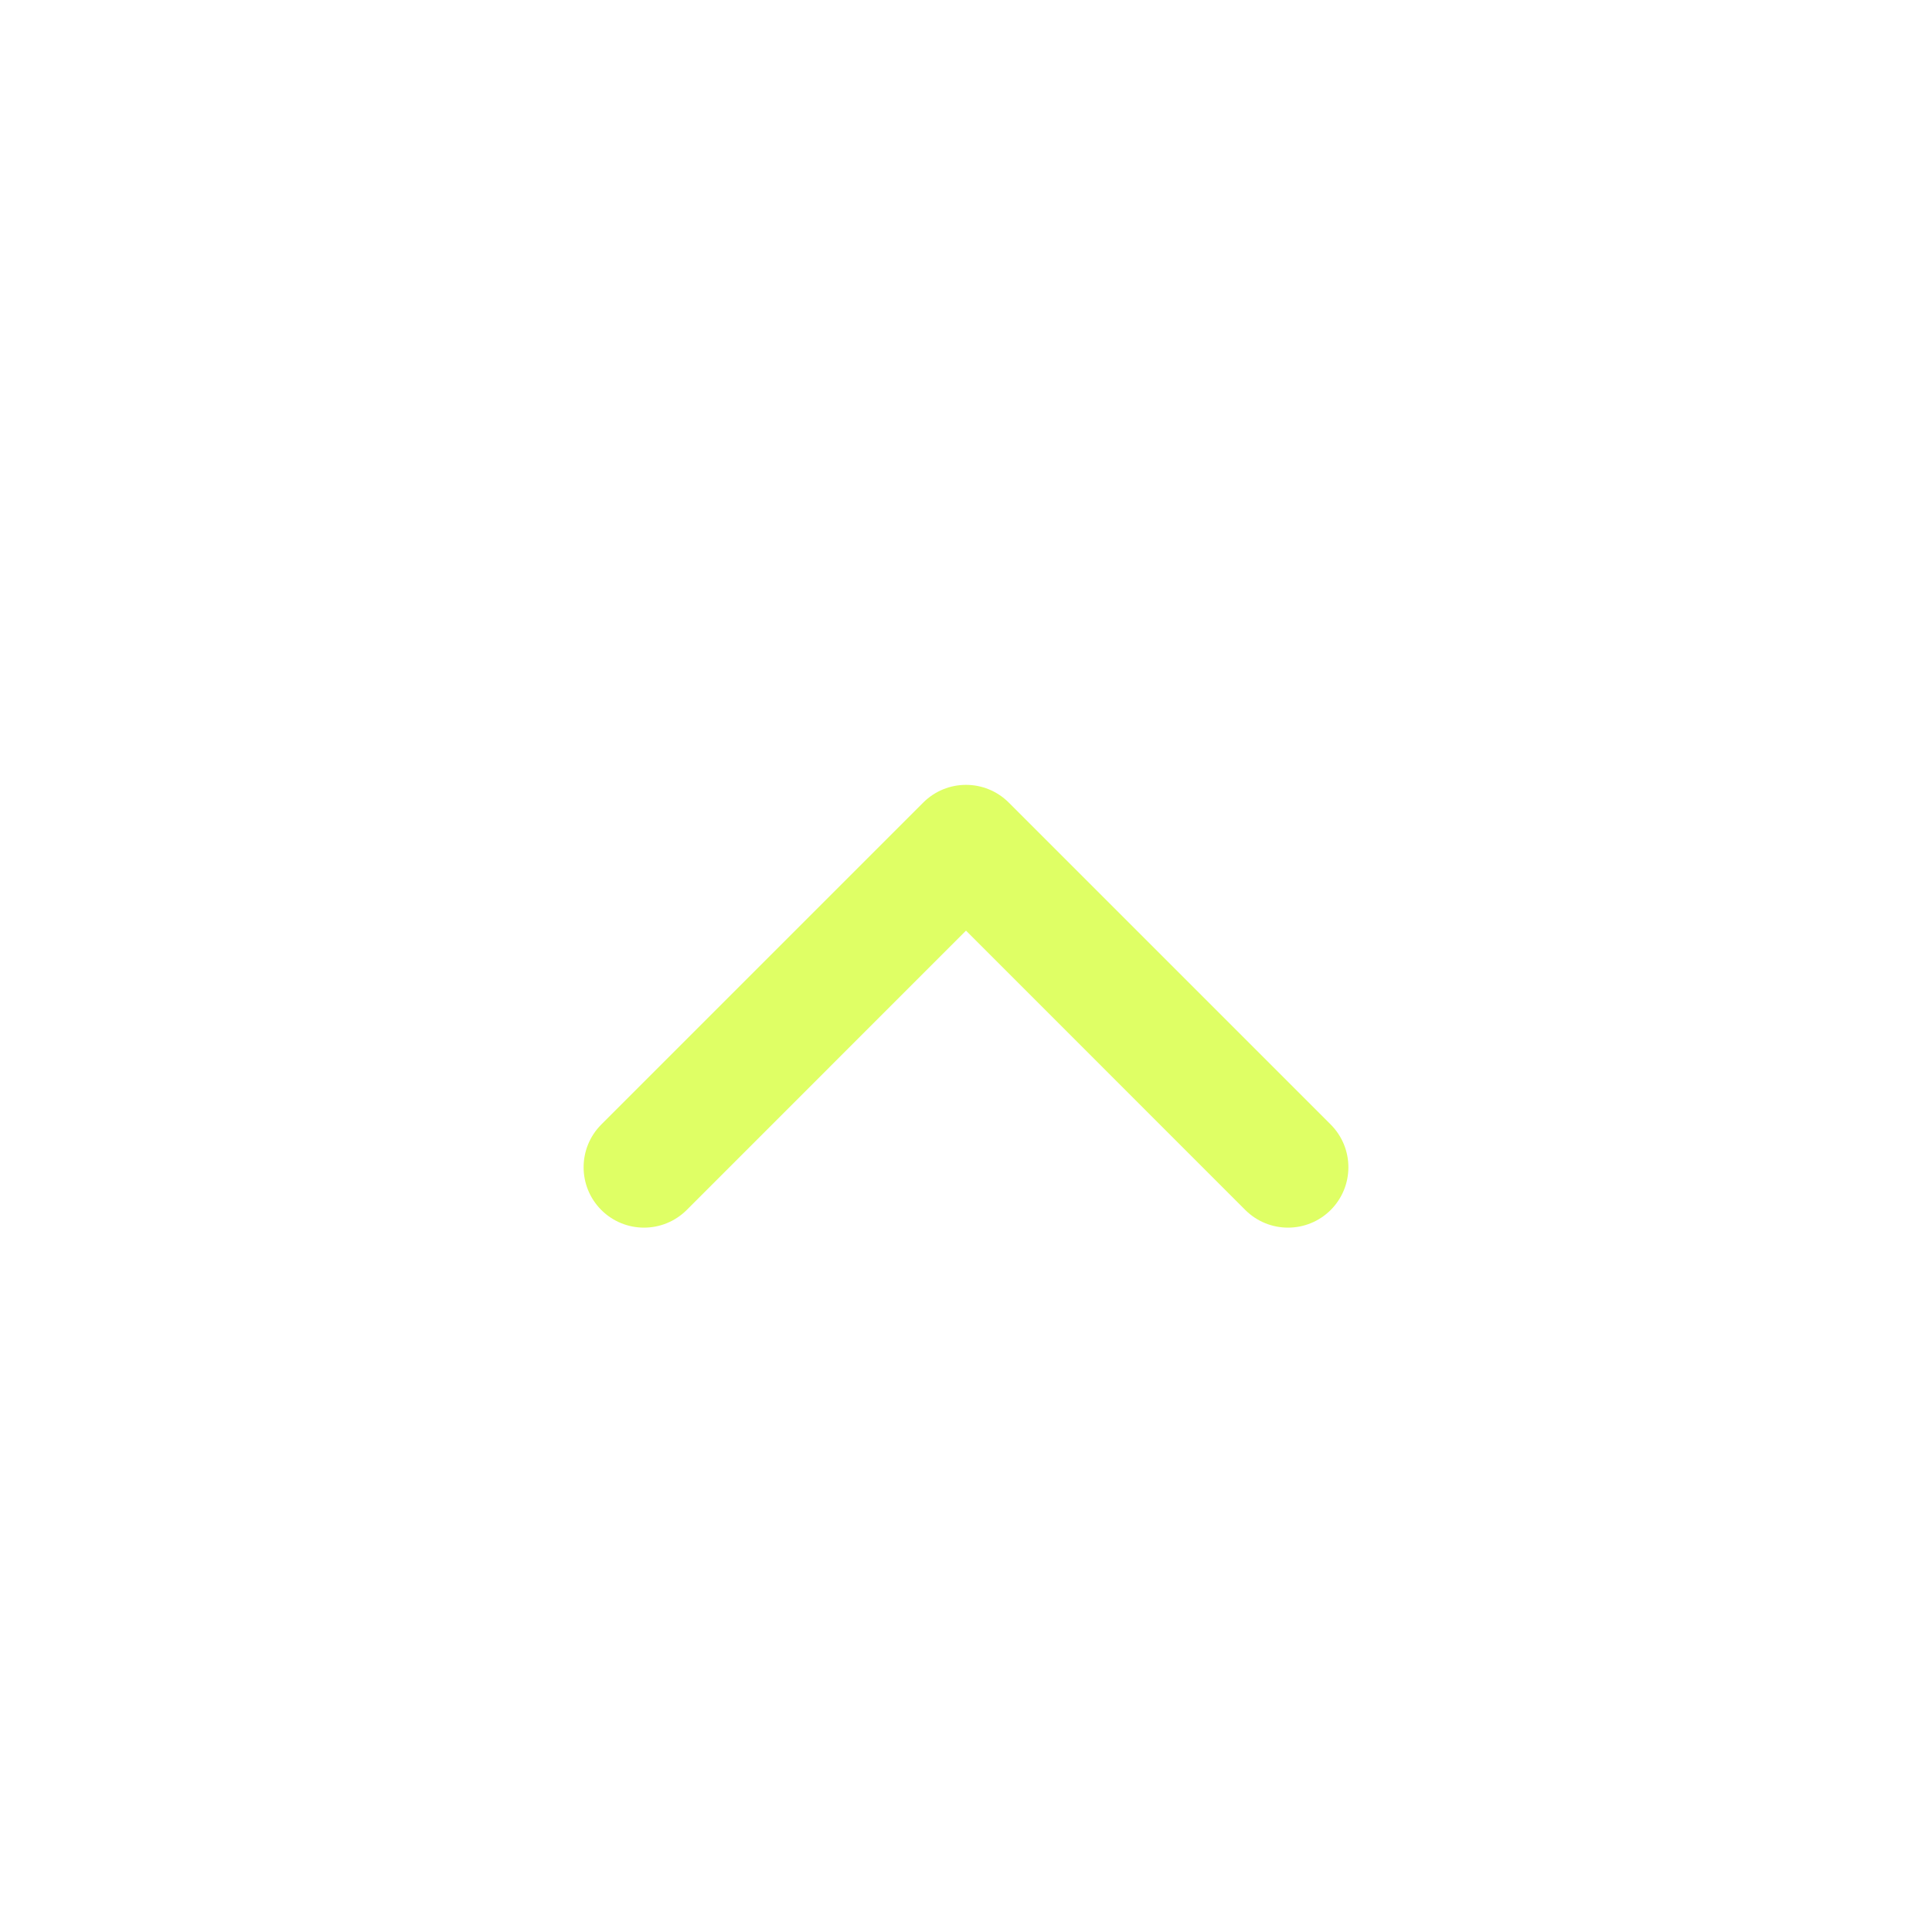
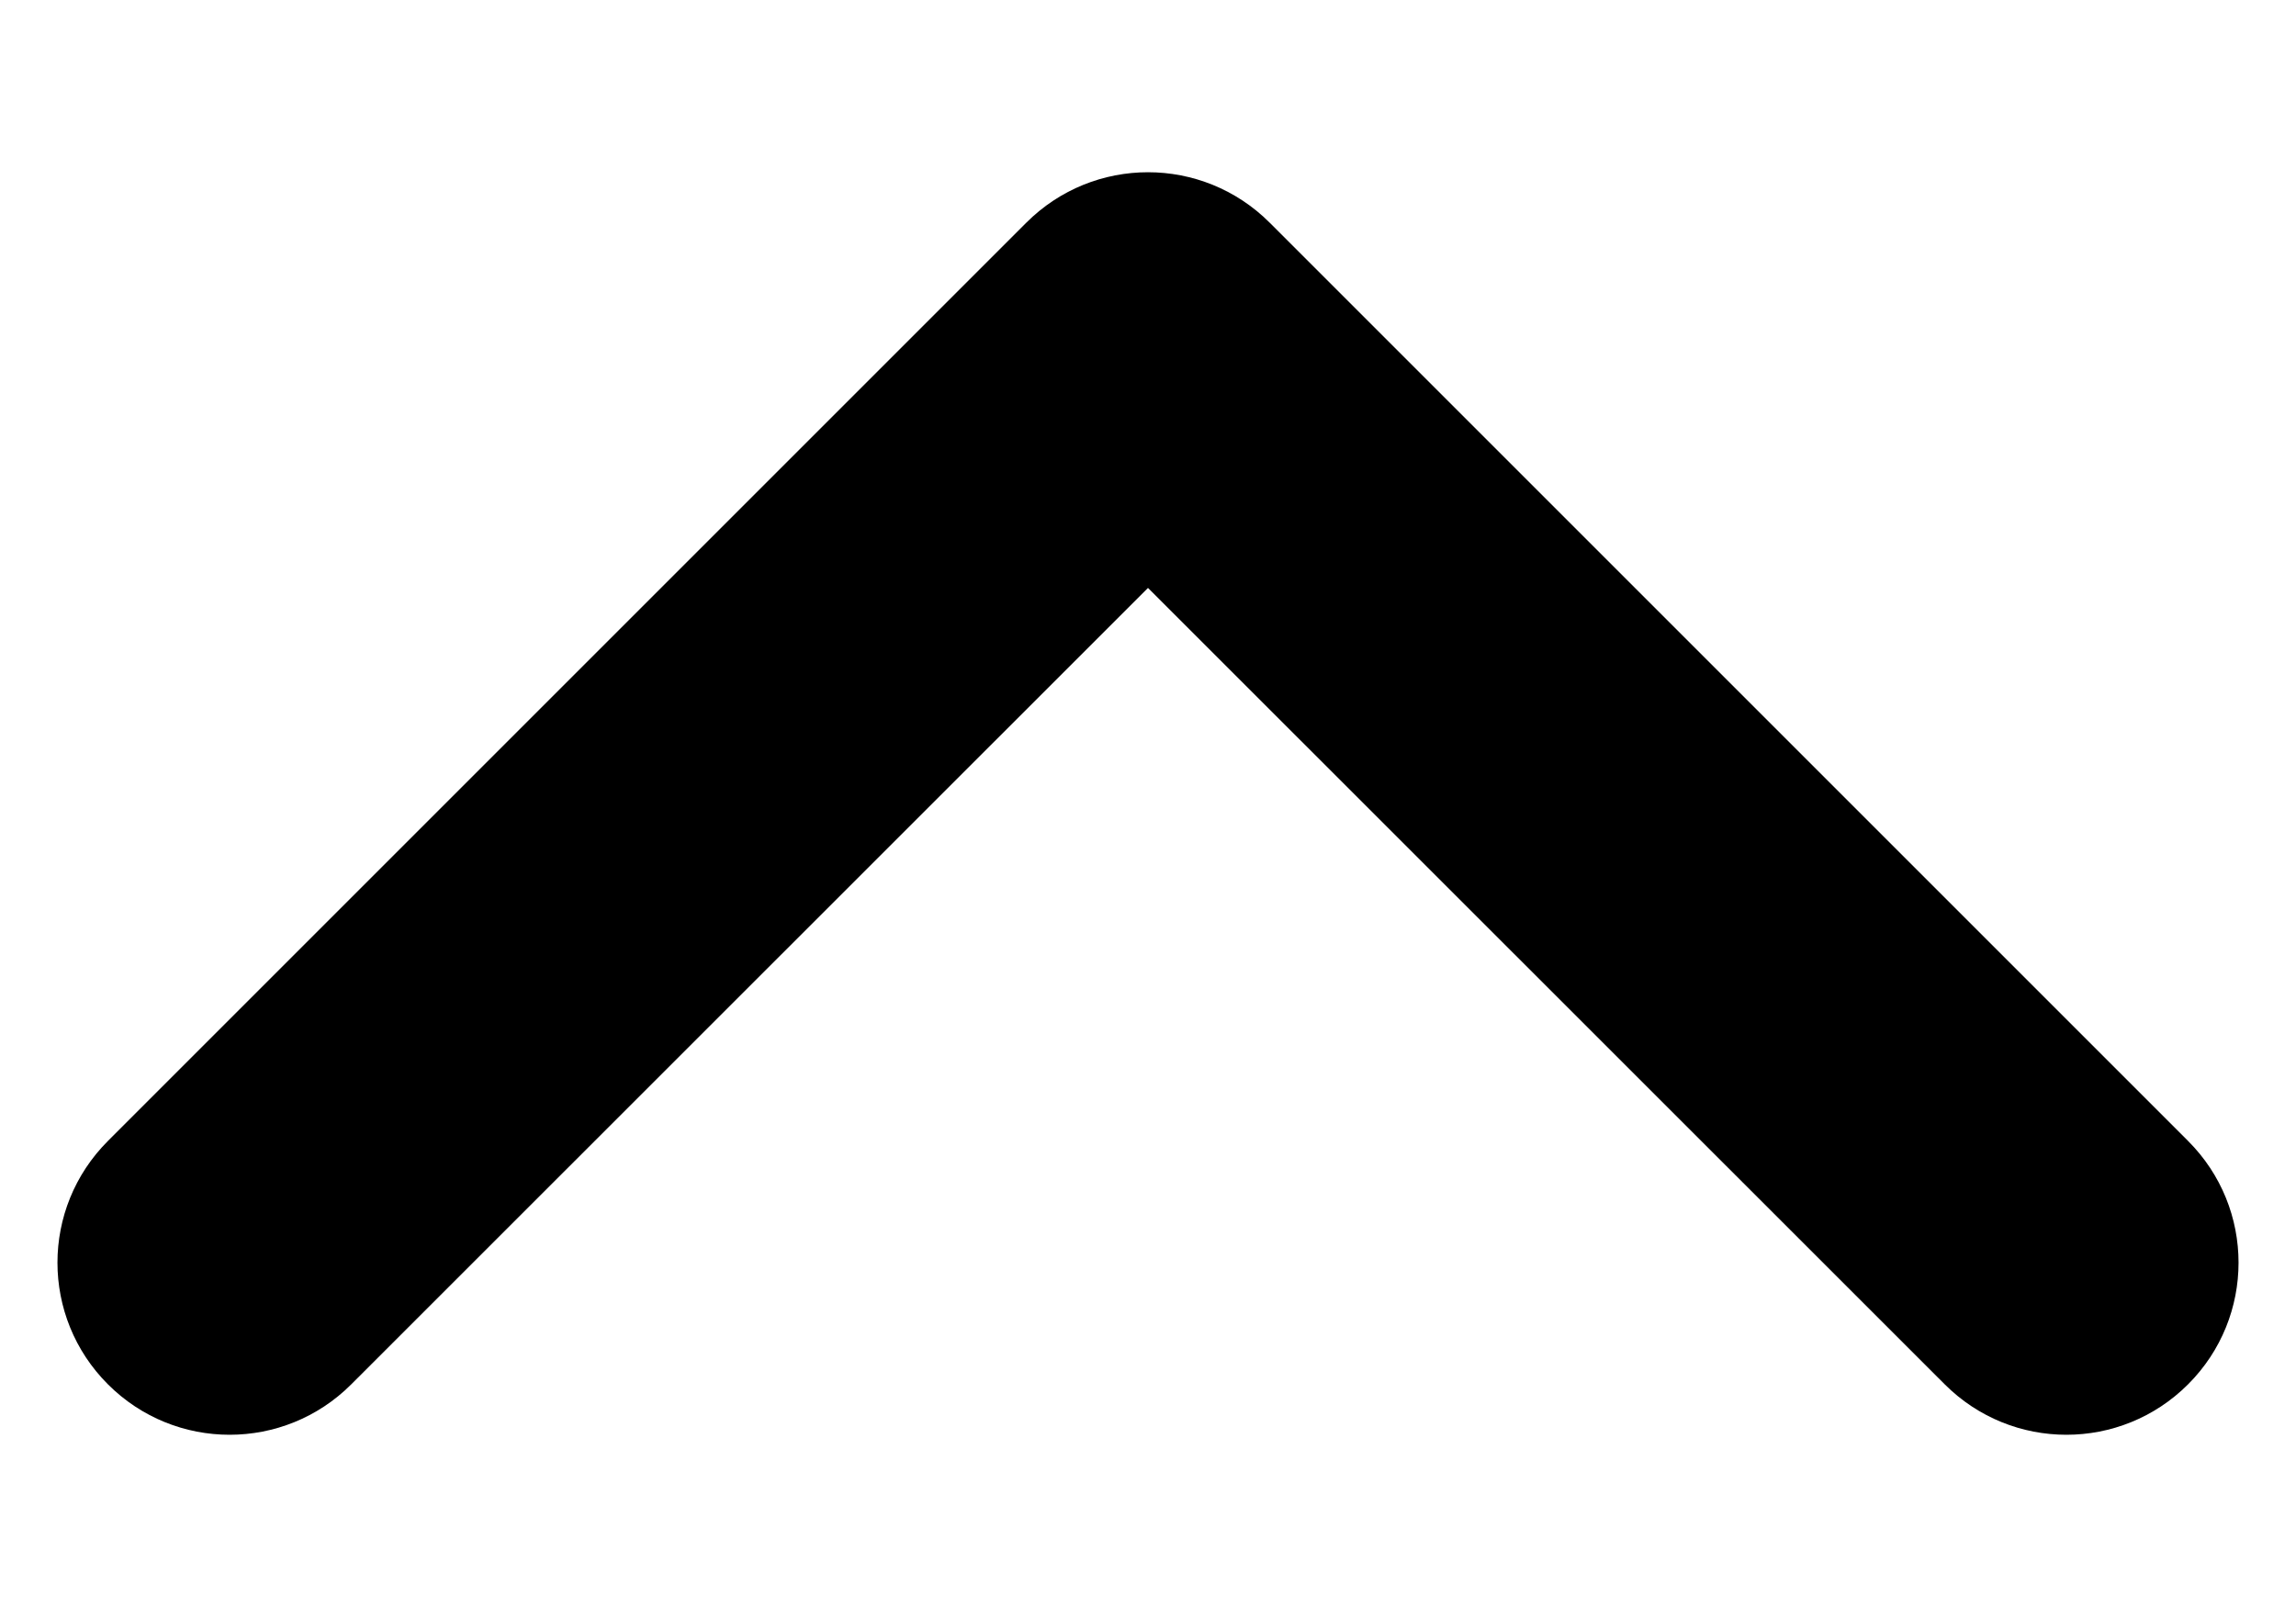
- <svg xmlns="http://www.w3.org/2000/svg" width="36" height="36" viewBox="0 0 36 36" fill="none">
-   <path fill-rule="evenodd" clip-rule="evenodd" d="M11.204 22.546C10.765 22.106 10.765 21.394 11.204 20.954L17.204 14.954C17.644 14.515 18.356 14.515 18.796 14.954L24.796 20.954C25.235 21.394 25.235 22.106 24.796 22.546C24.356 22.985 23.644 22.985 23.204 22.546L18 17.341L12.796 22.546C12.356 22.985 11.644 22.985 11.204 22.546Z" fill="#DFFF65" />
+ <svg xmlns="http://www.w3.org/2000/svg" width="10" height="7" viewBox="0 0 10 7" fill="none">
+   <path fill-rule="evenodd" clip-rule="evenodd" d="M0.47 6.03C0.177 5.737 0.177 5.263 0.47 4.97L4.47 0.97C4.763 0.677 5.237 0.677 5.53 0.97L9.53 4.97C9.823 5.263 9.823 5.737 9.53 6.03C9.237 6.323 8.763 6.323 8.47 6.03L5 2.561L1.53 6.03C1.237 6.323 0.763 6.323 0.47 6.03Z" fill="black" />
</svg>
